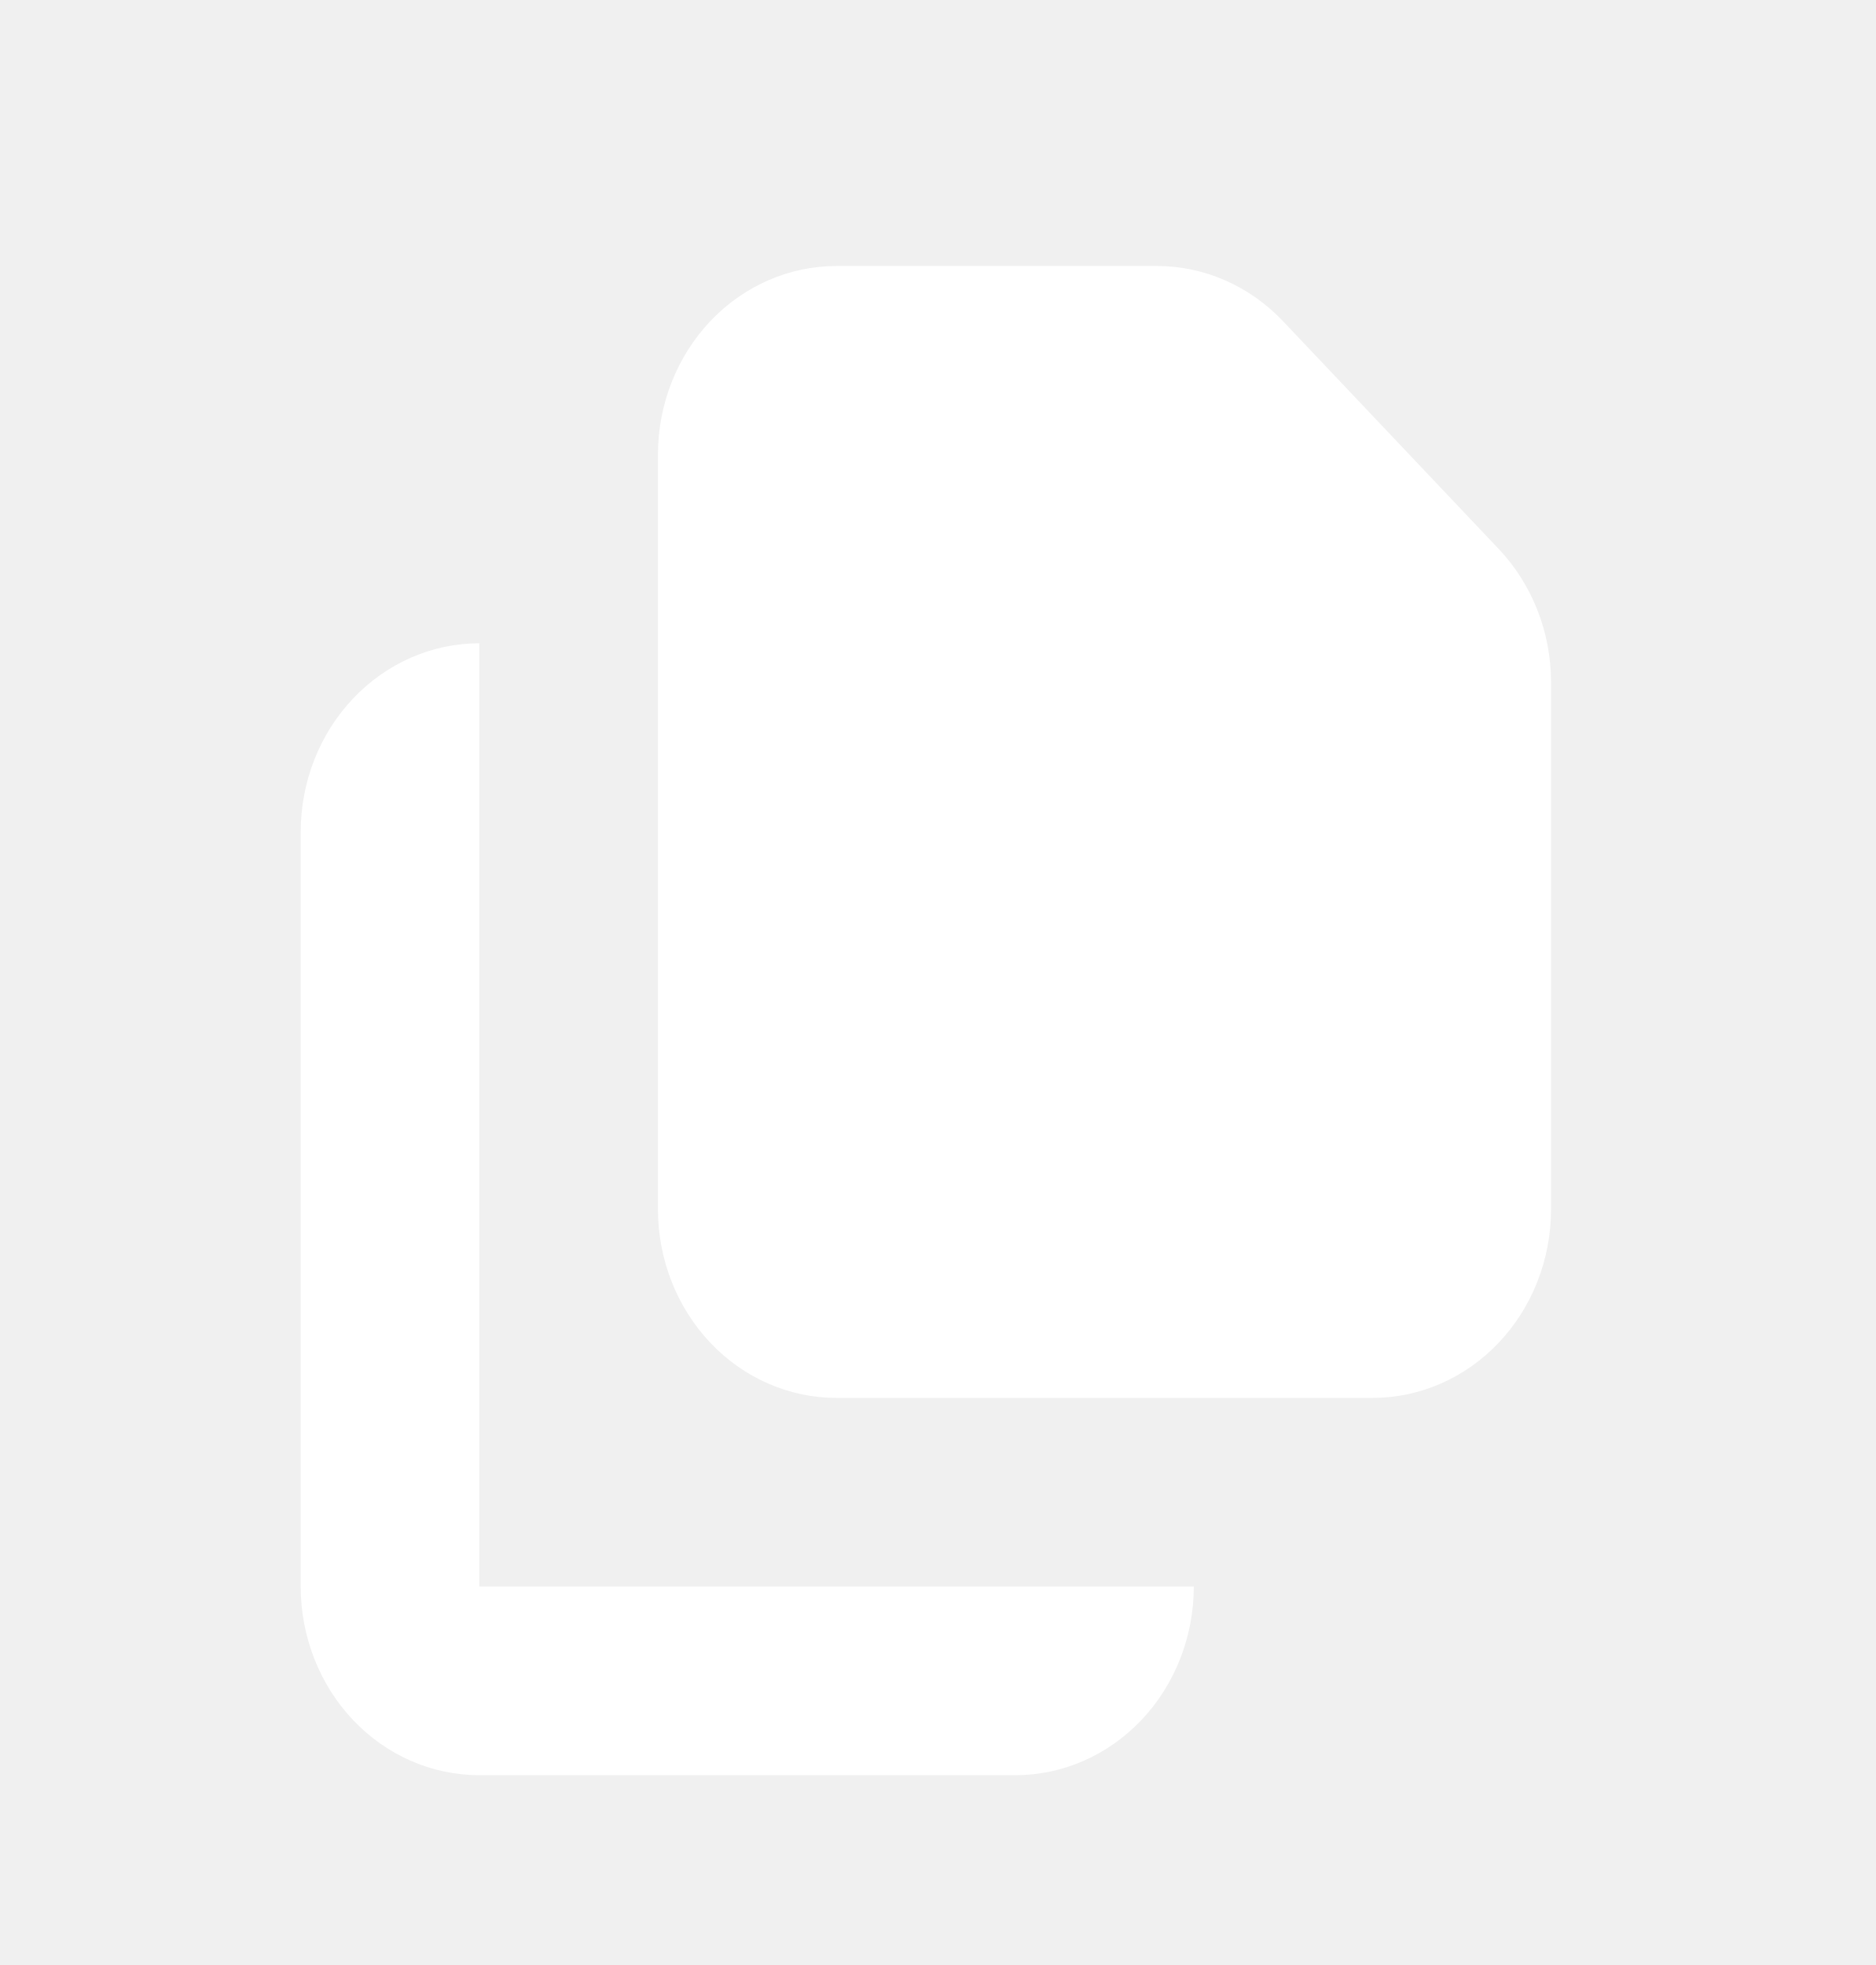
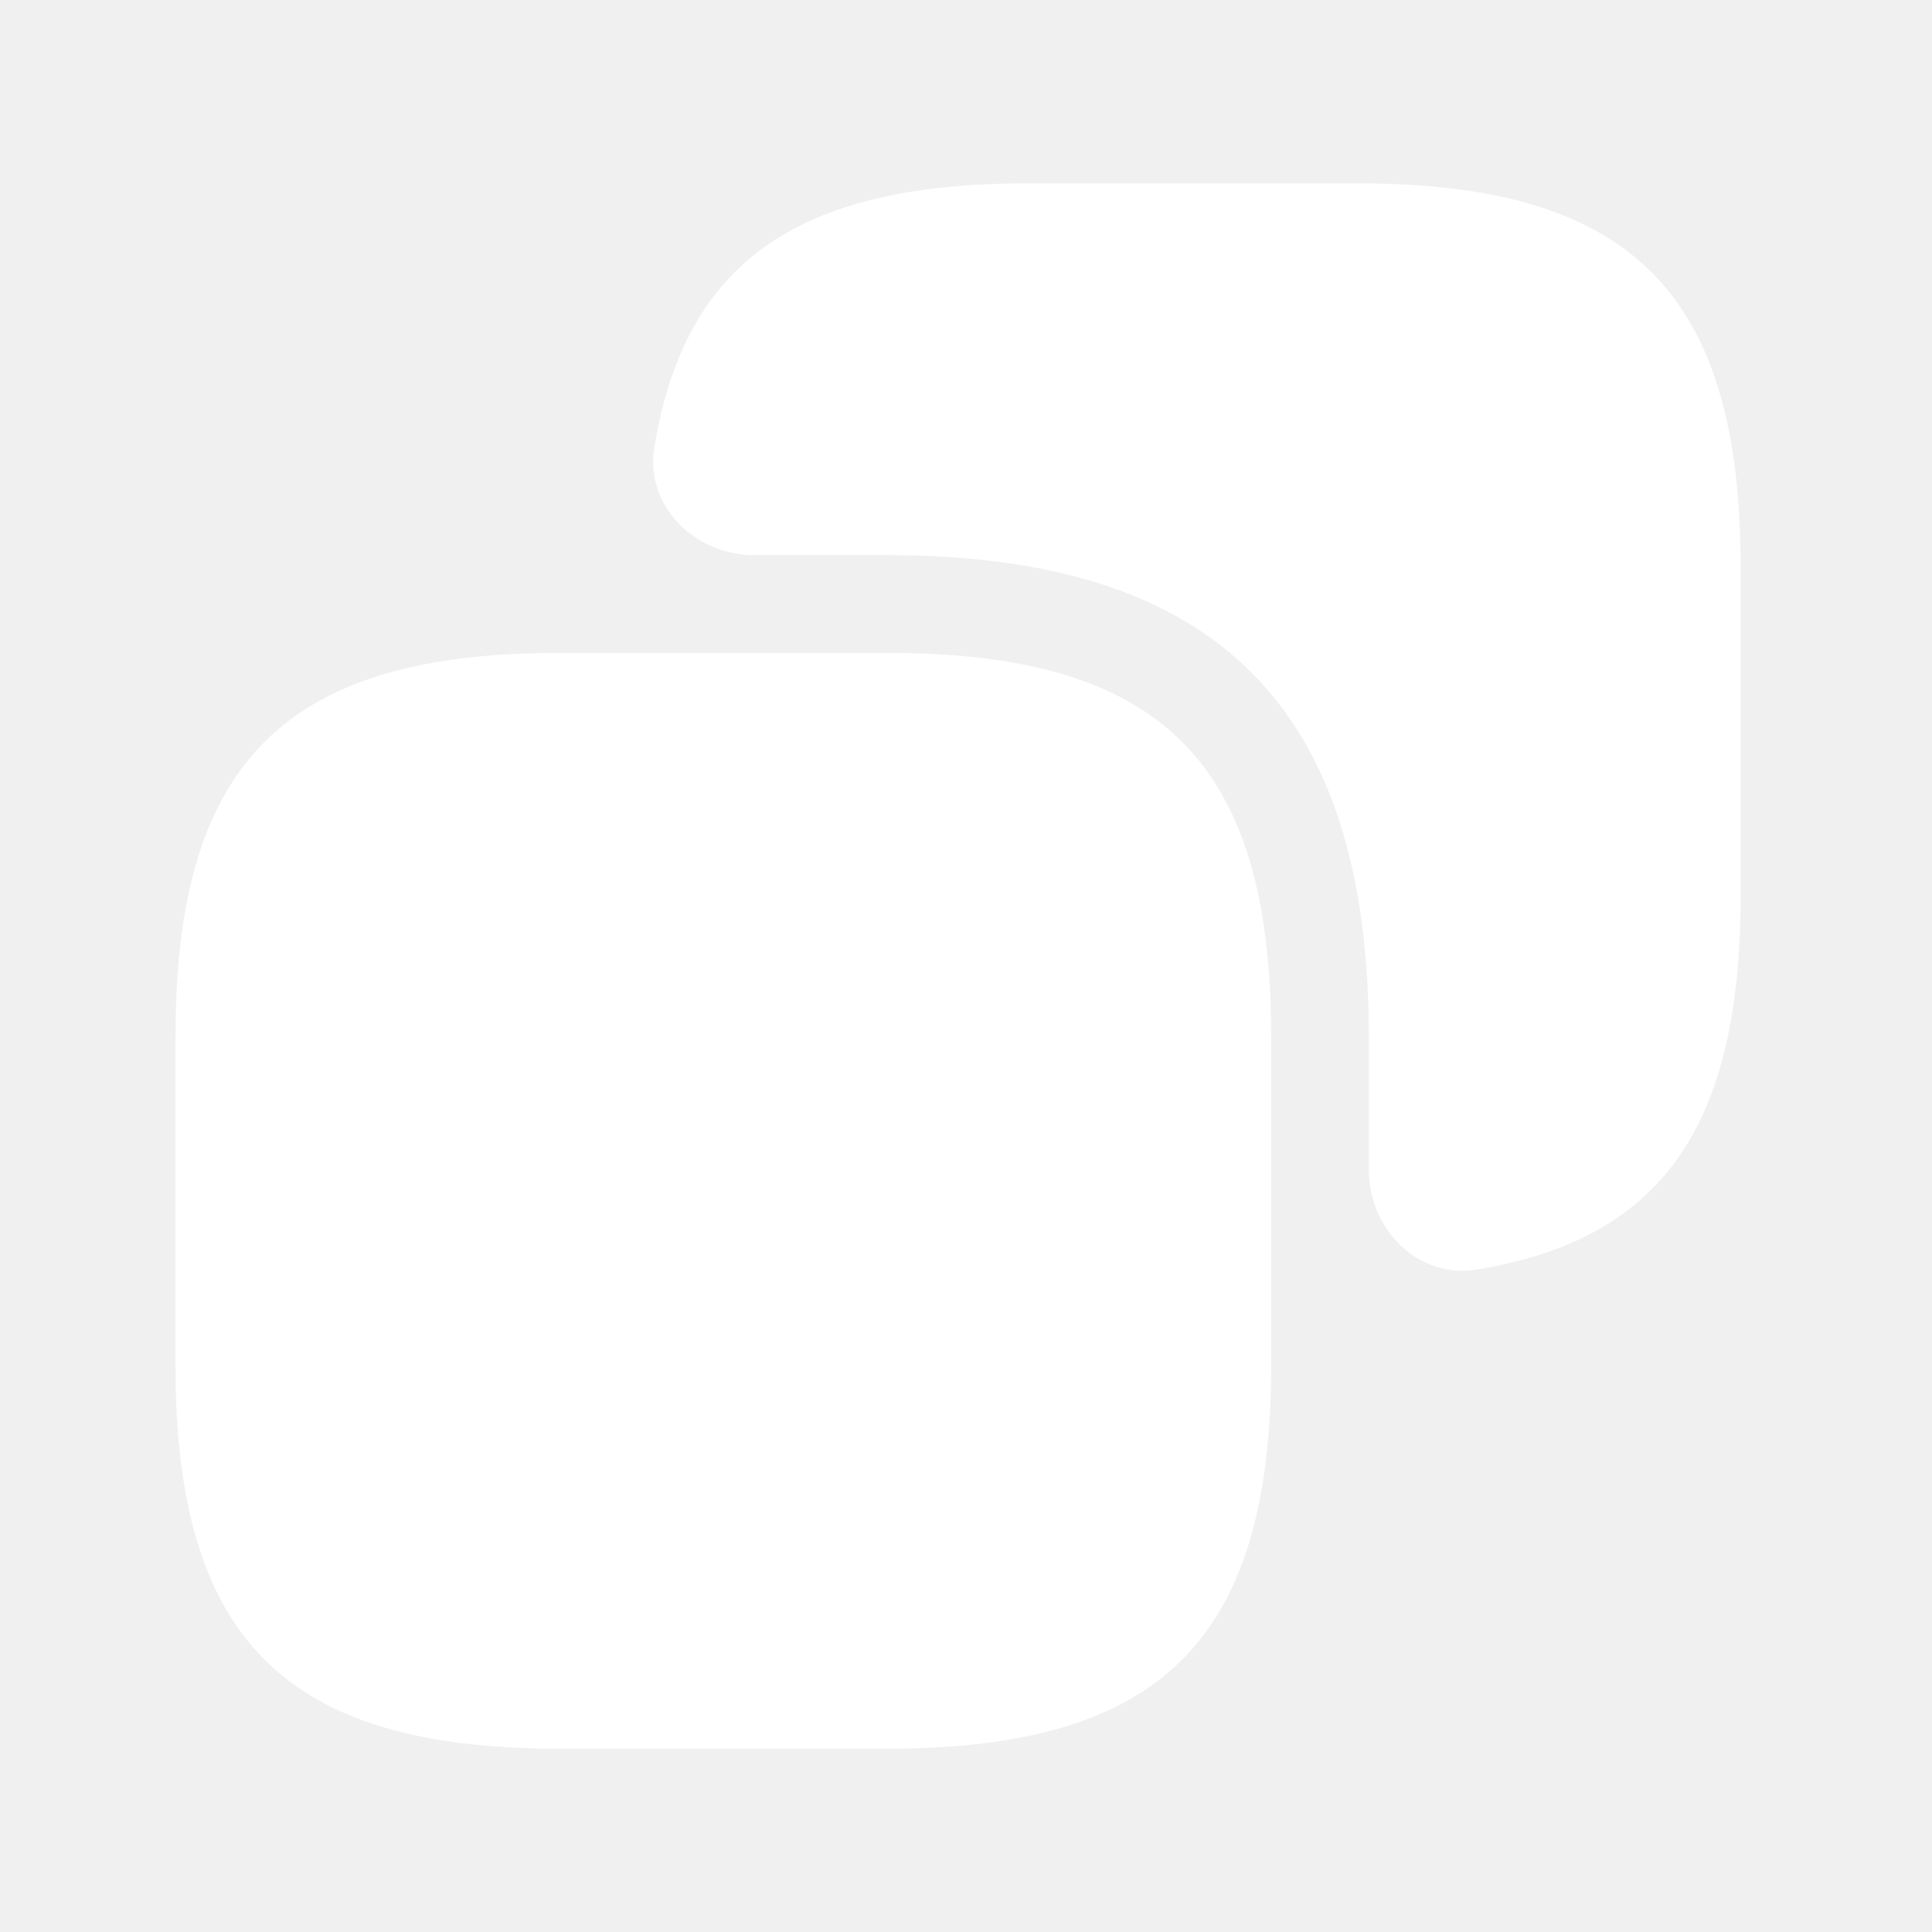
- <svg xmlns="http://www.w3.org/2000/svg" width="21" height="22" viewBox="0 0 21 22" fill="none">
-   <path d="M9.367 2.978C8.837 2.978 8.328 3.2 7.953 3.596C7.578 3.993 7.367 4.53 7.367 5.09V13.539C7.367 14.099 7.578 14.636 7.953 15.033C8.328 15.429 8.837 15.651 9.367 15.651H15.367C15.898 15.651 16.406 15.429 16.781 15.033C17.157 14.636 17.367 14.099 17.367 13.539V7.639C17.367 7.079 17.156 6.542 16.781 6.146L14.367 3.597C13.992 3.201 13.484 2.978 12.953 2.978H9.367Z" fill="white" />
-   <path d="M3.367 9.314C3.367 8.754 3.578 8.217 3.953 7.821C4.328 7.425 4.837 7.202 5.367 7.202V17.763H13.367C13.367 18.323 13.156 18.861 12.781 19.257C12.406 19.653 11.898 19.875 11.367 19.875H5.367C4.837 19.875 4.328 19.653 3.953 19.257C3.578 18.861 3.367 18.323 3.367 17.763V9.314Z" fill="white" />
+ <svg xmlns="http://www.w3.org/2000/svg" width="18" height="18" viewBox="0 0 18 18" fill="none">
+   <path d="M11.843 9.656V12.719C11.843 15.271 10.822 16.292 8.27 16.292H5.208C2.656 16.292 1.635 15.271 1.635 12.719V9.656C1.635 7.104 2.656 6.083 5.208 6.083H8.27C10.822 6.083 11.843 7.104 11.843 9.656Z" fill="white" />
+   <path d="M12.644 1.708H9.581C7.442 1.708 6.383 2.431 6.097 4.164C6.006 4.713 6.471 5.172 7.028 5.172H8.269C11.331 5.172 12.753 6.594 12.753 9.656V10.898C12.753 11.454 13.212 11.919 13.761 11.828C15.494 11.542 16.217 10.483 16.217 8.344V5.281C16.217 2.729 15.196 1.708 12.644 1.708Z" fill="white" />
</svg>
